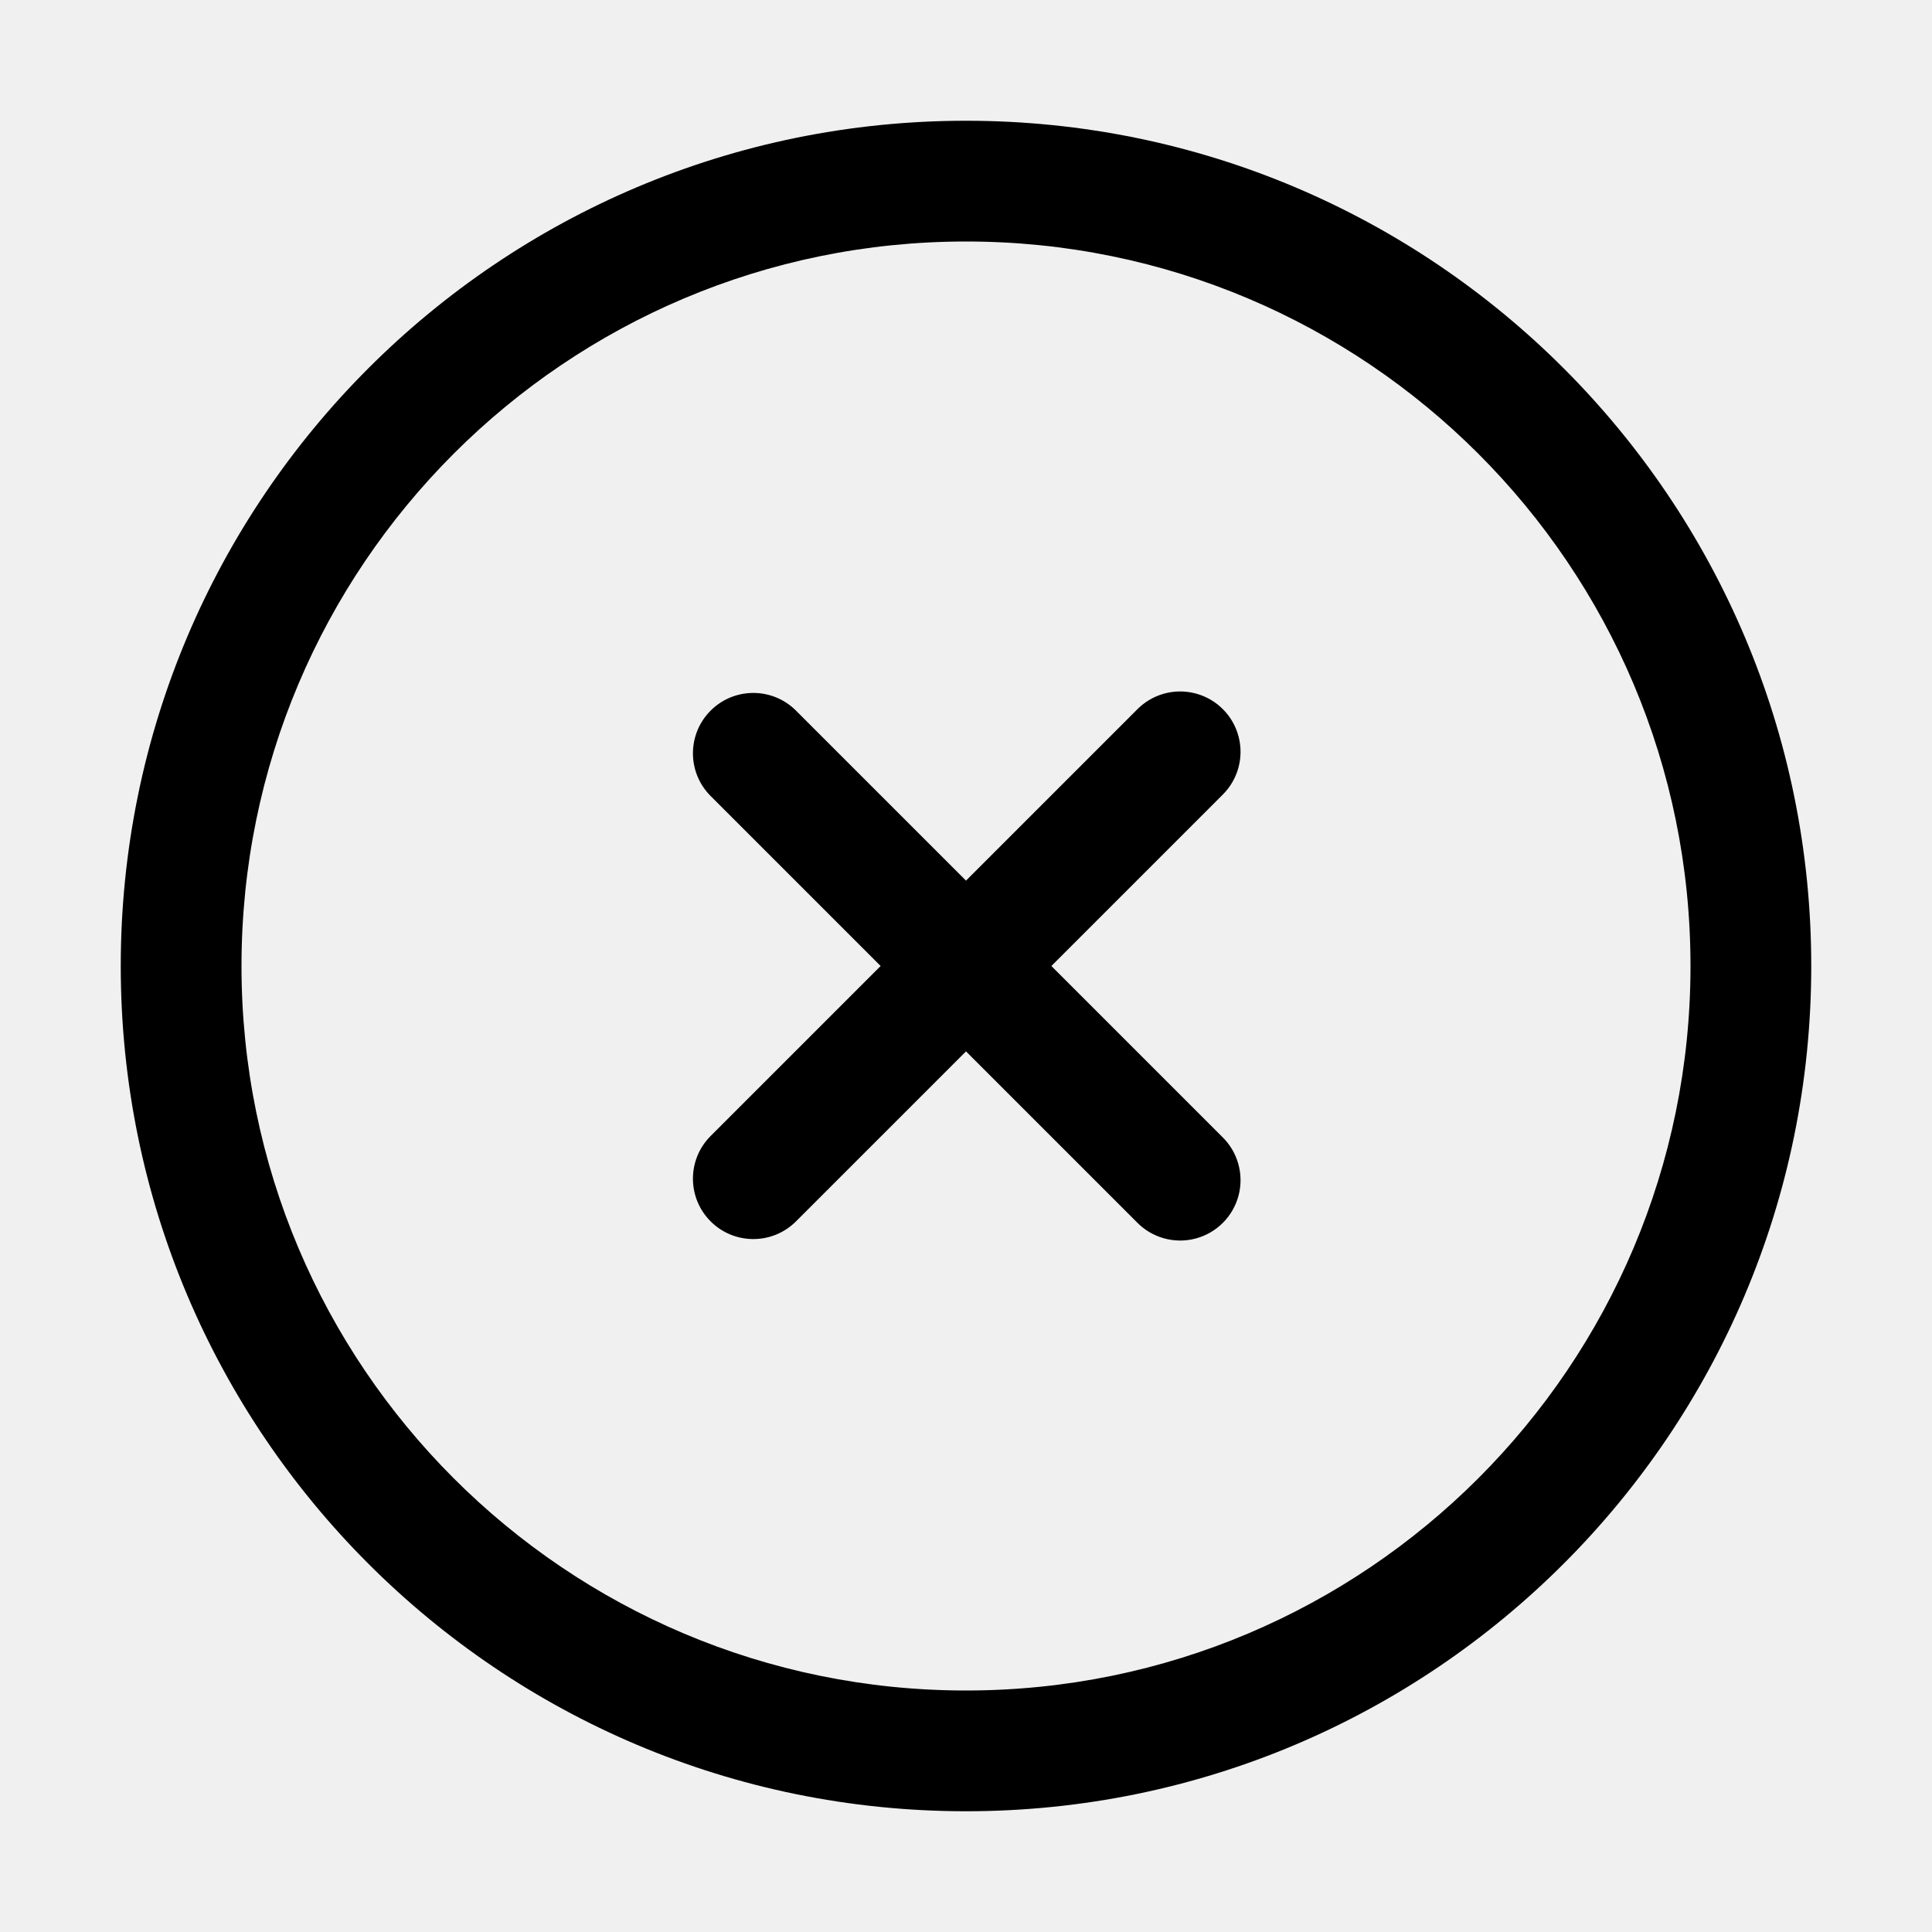
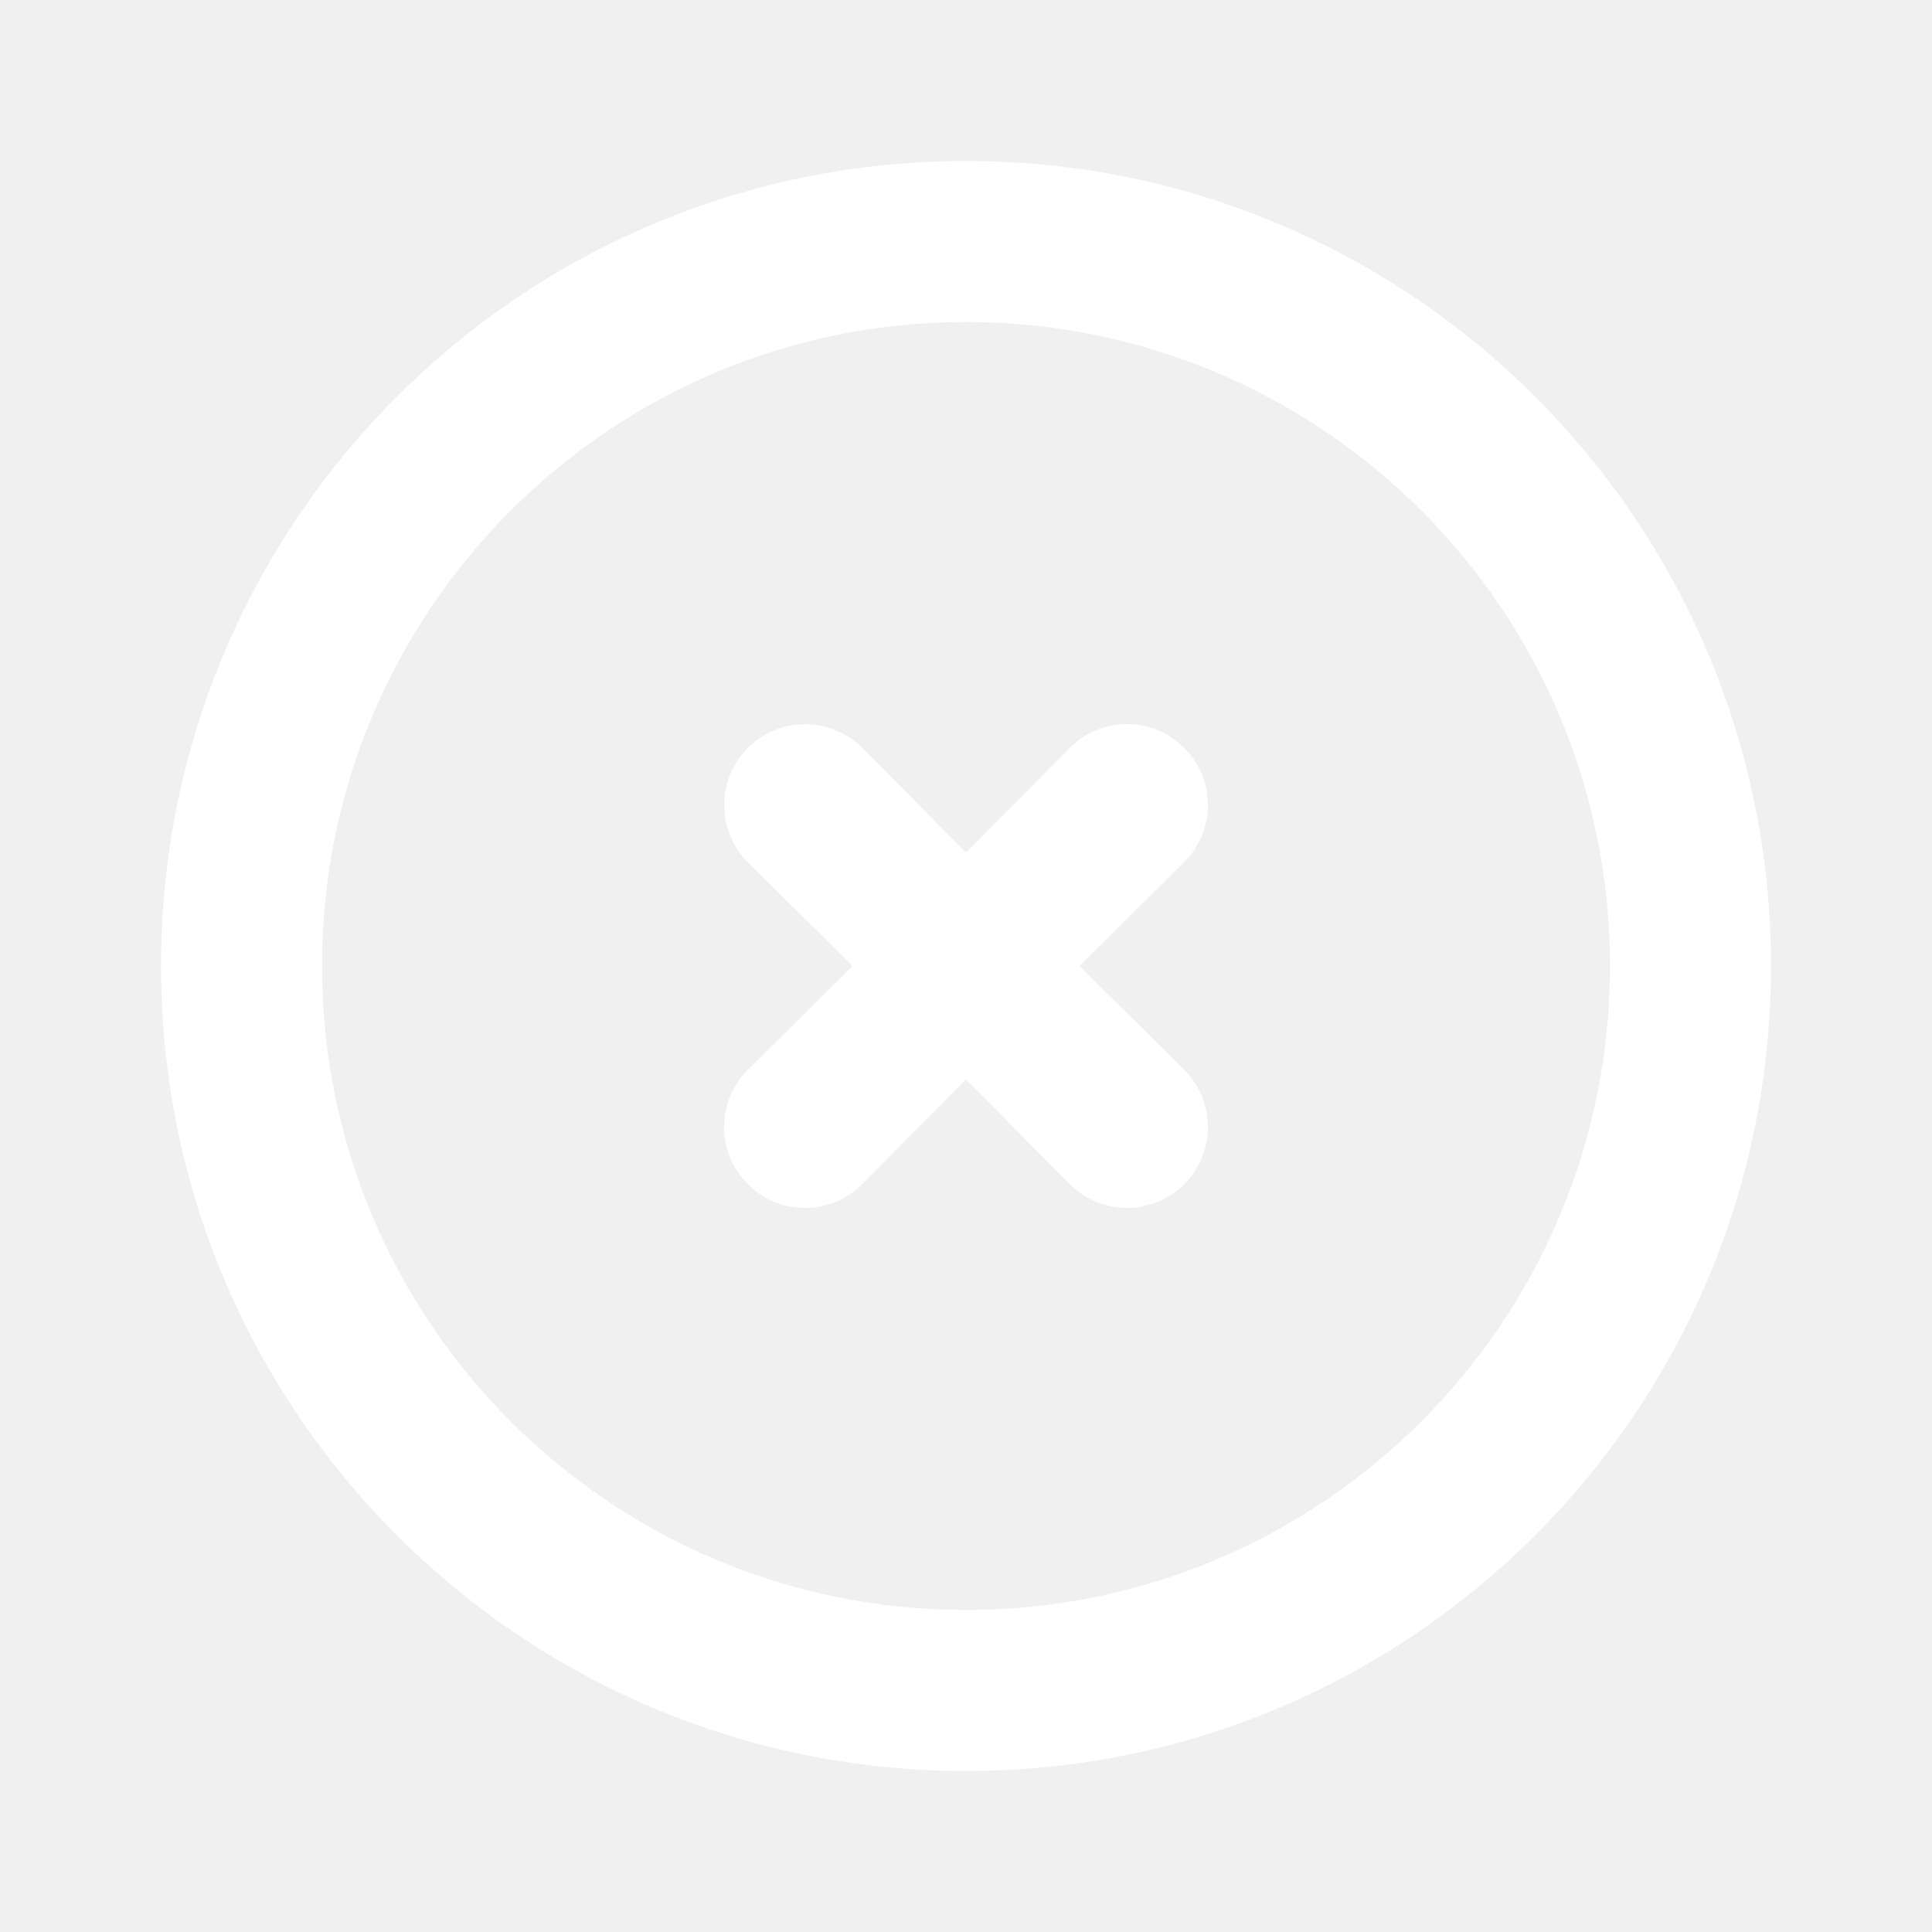
- <svg xmlns="http://www.w3.org/2000/svg" aria-hidden="true" role="img" width="1em" height="1em" preserveAspectRatio="xMidYMid meet" viewBox="0 0 1024 1024">
-   <path fill="currentColor" d="M466.752 512l-90.496-90.496a32 32 0 0 1 45.248-45.248L512 466.752l90.496-90.496a32 32 0 1 1 45.248 45.248L557.248 512l90.496 90.496a32 32 0 1 1-45.248 45.248L512 557.248l-90.496 90.496a32 32 0 0 1-45.248-45.248L466.752 512z" />
-   <path fill="currentColor" d="M512 896a384 384 0 1 0 0-768a384 384 0 0 0 0 768zm0 64a448 448 0 1 1 0-896a448 448 0 0 1 0 896z" />
+ <svg xmlns="http://www.w3.org/2000/svg" aria-hidden="true" role="img" width="1em" height="1em" preserveAspectRatio="xMidYMid meet" viewBox="0 0 24 24">
+   <g fill="white">
+     <path d="M12 2a10 10 0 1 0 10 10A10 10 0 0 0 12 2zm0 18a8 8 0 1 1 8-8a8 8 0 0 1-8 8z" />
+     <path d="M14.71 9.29a1 1 0 0 0-1.42 0L12 10.59l-1.29-1.3a1 1 0 0 0-1.42 1.42l1.3 1.29l-1.3 1.29a1 1 0 0 0 0 1.42a1 1 0 0 0 1.42 0l1.29-1.3l1.29 1.3a1 1 0 0 0 1.42 0a1 1 0 0 0 0-1.42L13.41 12l1.3-1.29a1 1 0 0 0 0-1.42z" />
+   </g>
</svg>
